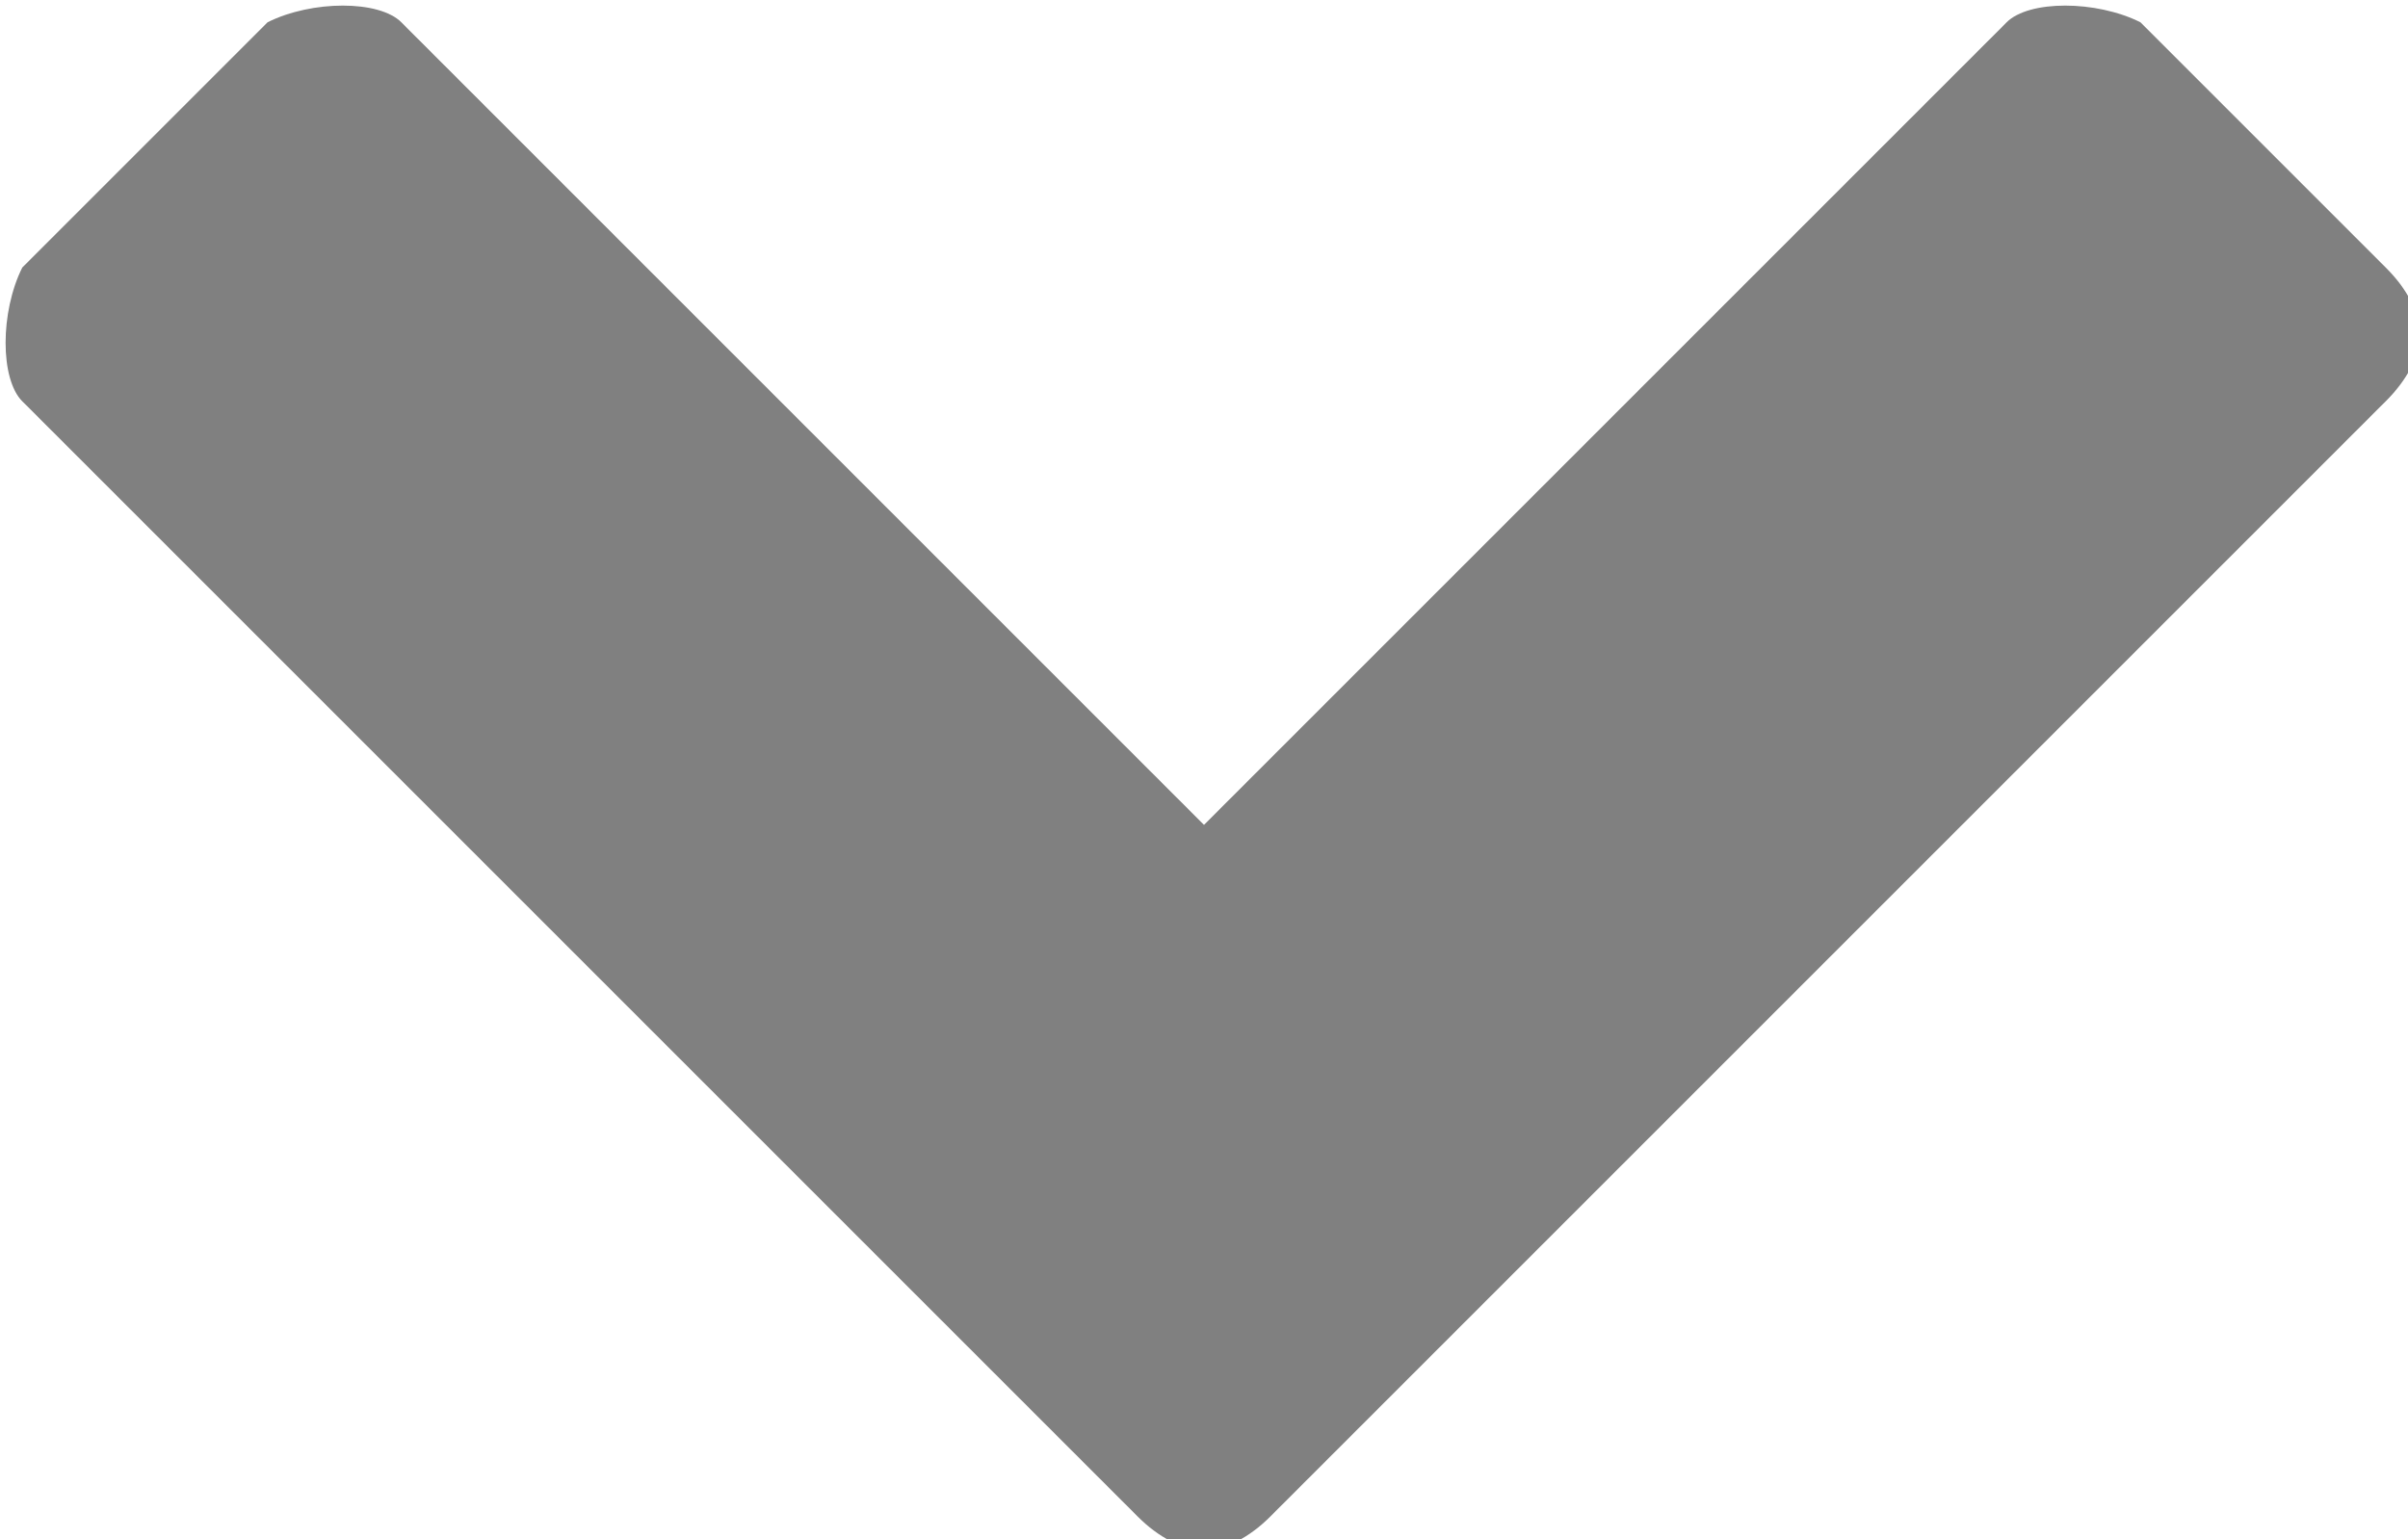
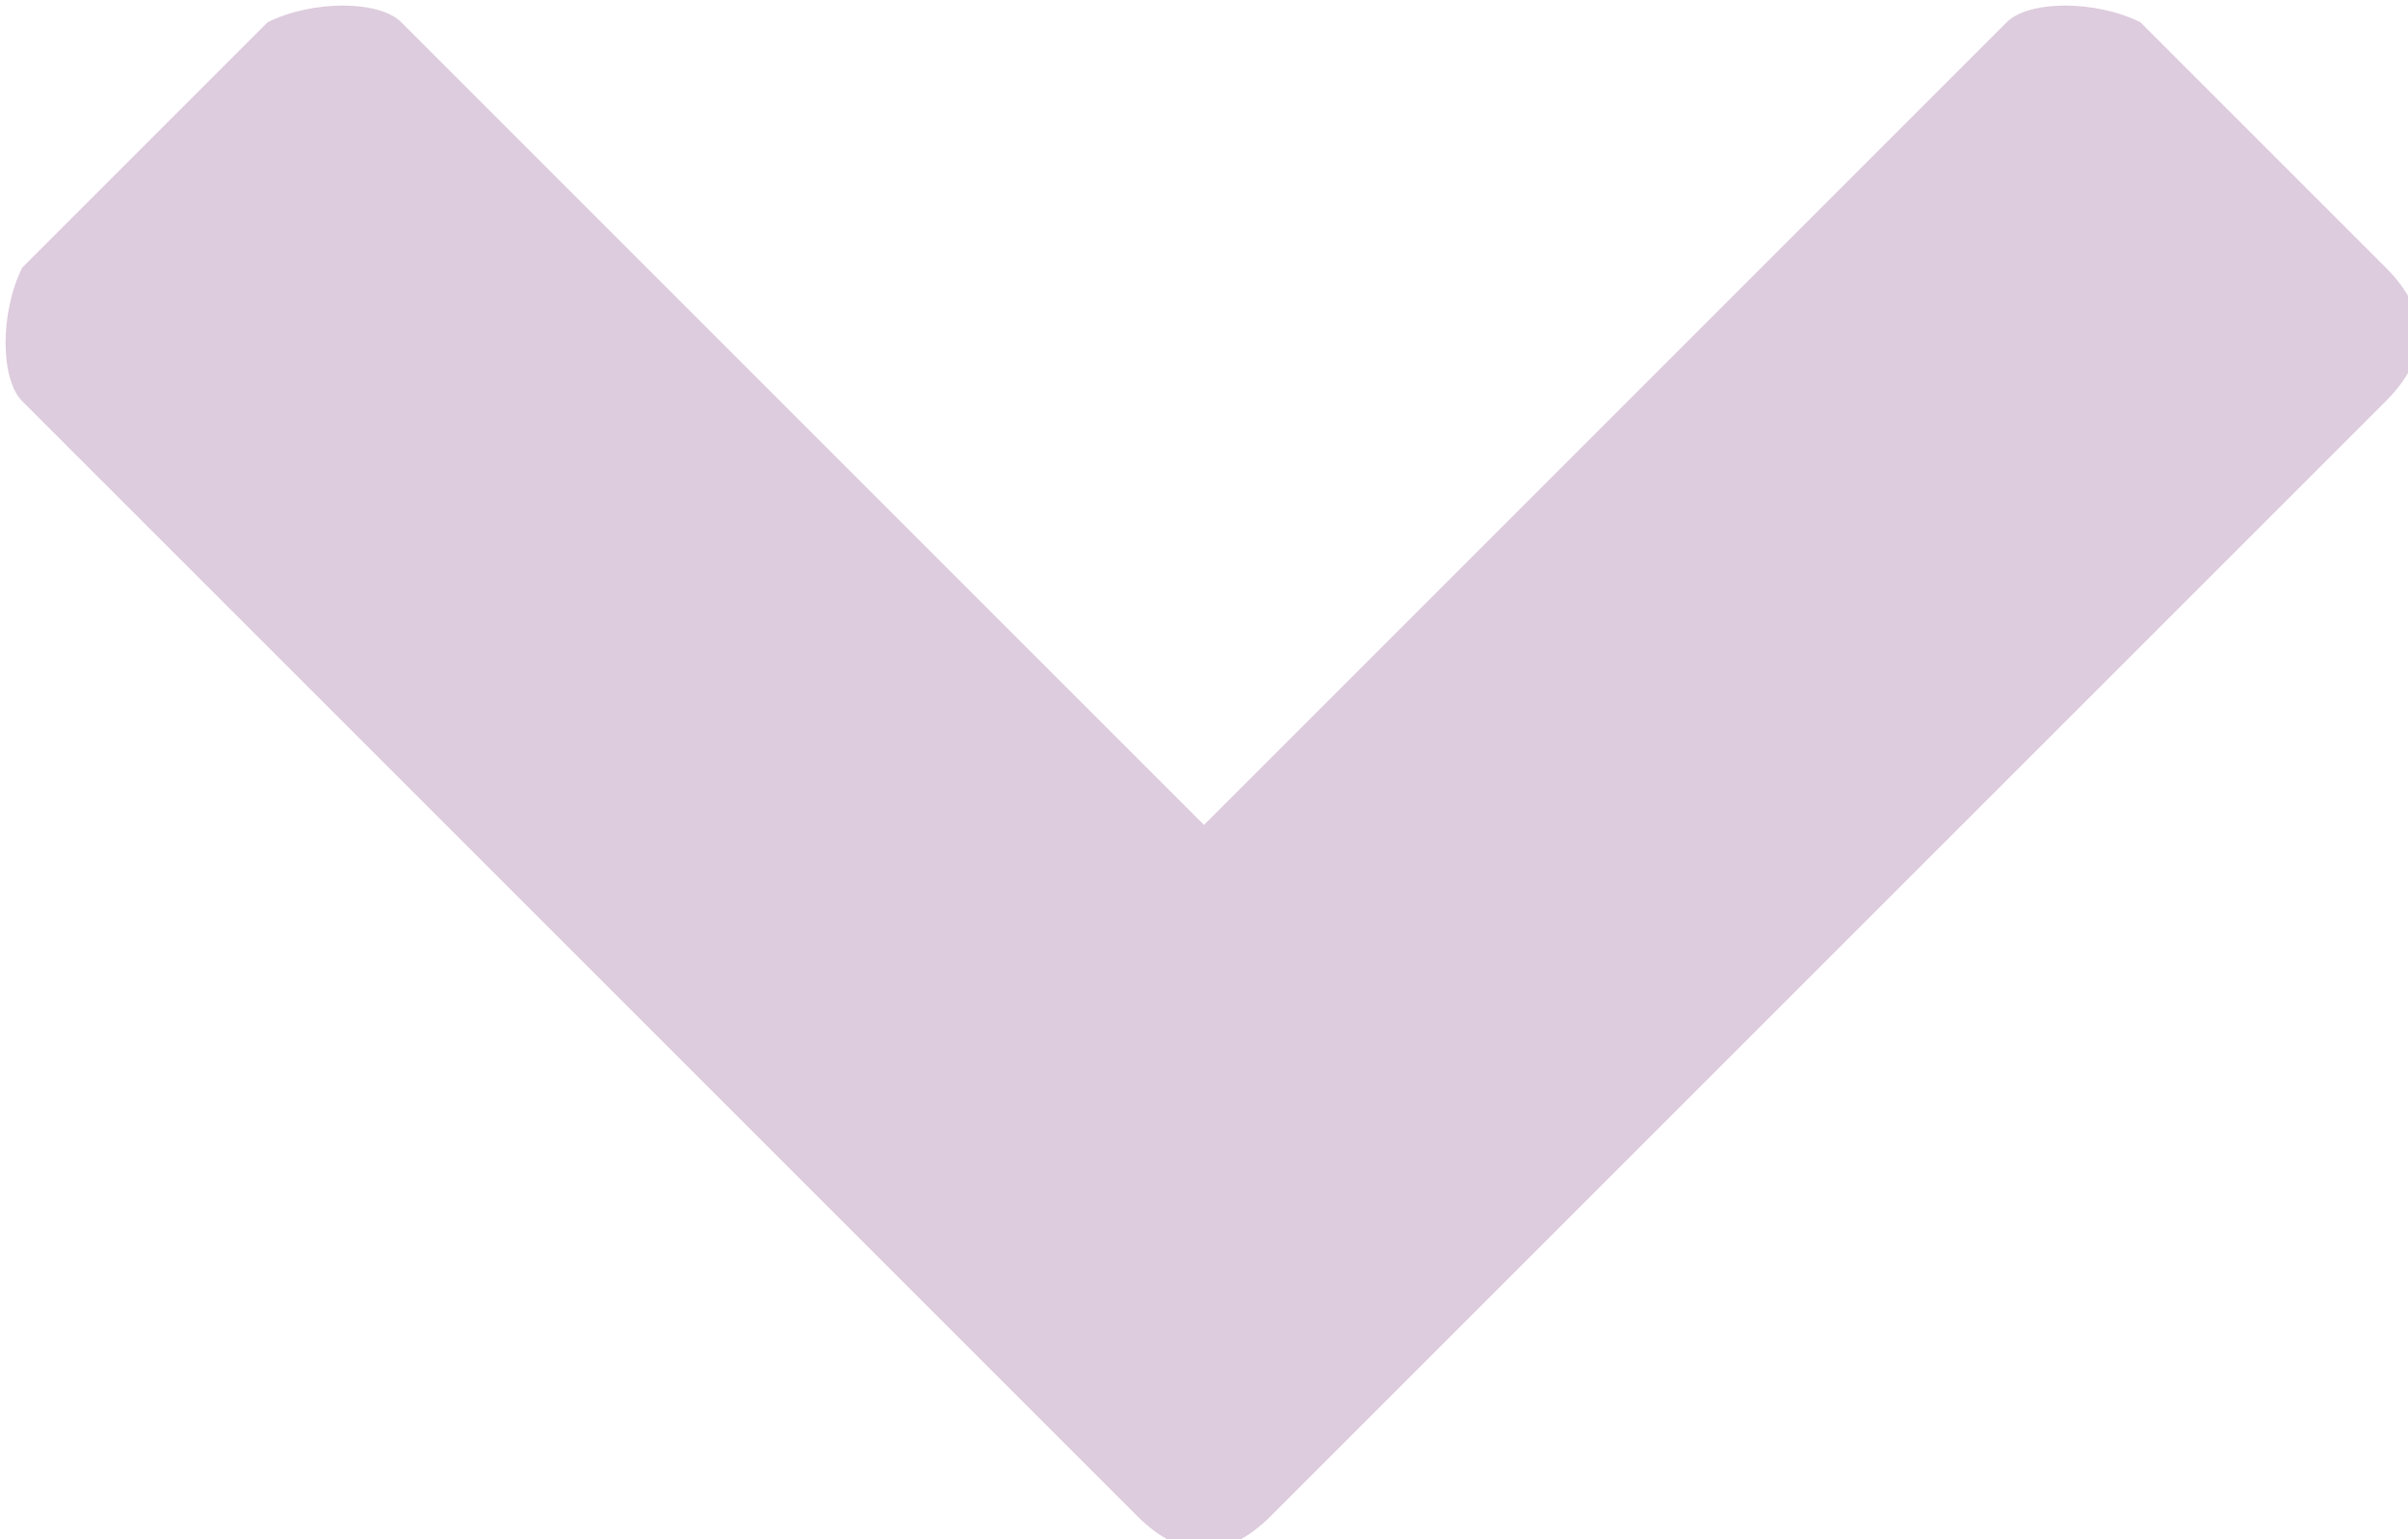
<svg xmlns="http://www.w3.org/2000/svg" version="1.1" id="Layer_1" x="0px" y="0px" viewBox="0 0 10.8 6.9" style="enable-background:new 0 0 10.8 6.9;" xml:space="preserve">
  <style type="text/css">
- 	.st0{fill:grey;}
+ 	.st0{fill:#DCD;}
</style>
  <path class="st0" d="M5.7,6.8C5.5,7,5.3,7,5.1,6.8l-5-5C0,1.7,0,1.4,0.1,1.2l1.1-1.1C1.4,0,1.7,0,1.8,0.1l3.6,3.6L9,0.1  C9.1,0,9.4,0,9.6,0.1l1.1,1.1c0.2,0.2,0.2,0.4,0,0.6L5.7,6.8z" />
  <g>
</g>
  <g>
</g>
  <g>
</g>
  <g>
</g>
  <g>
</g>
  <g>
</g>
</svg>
